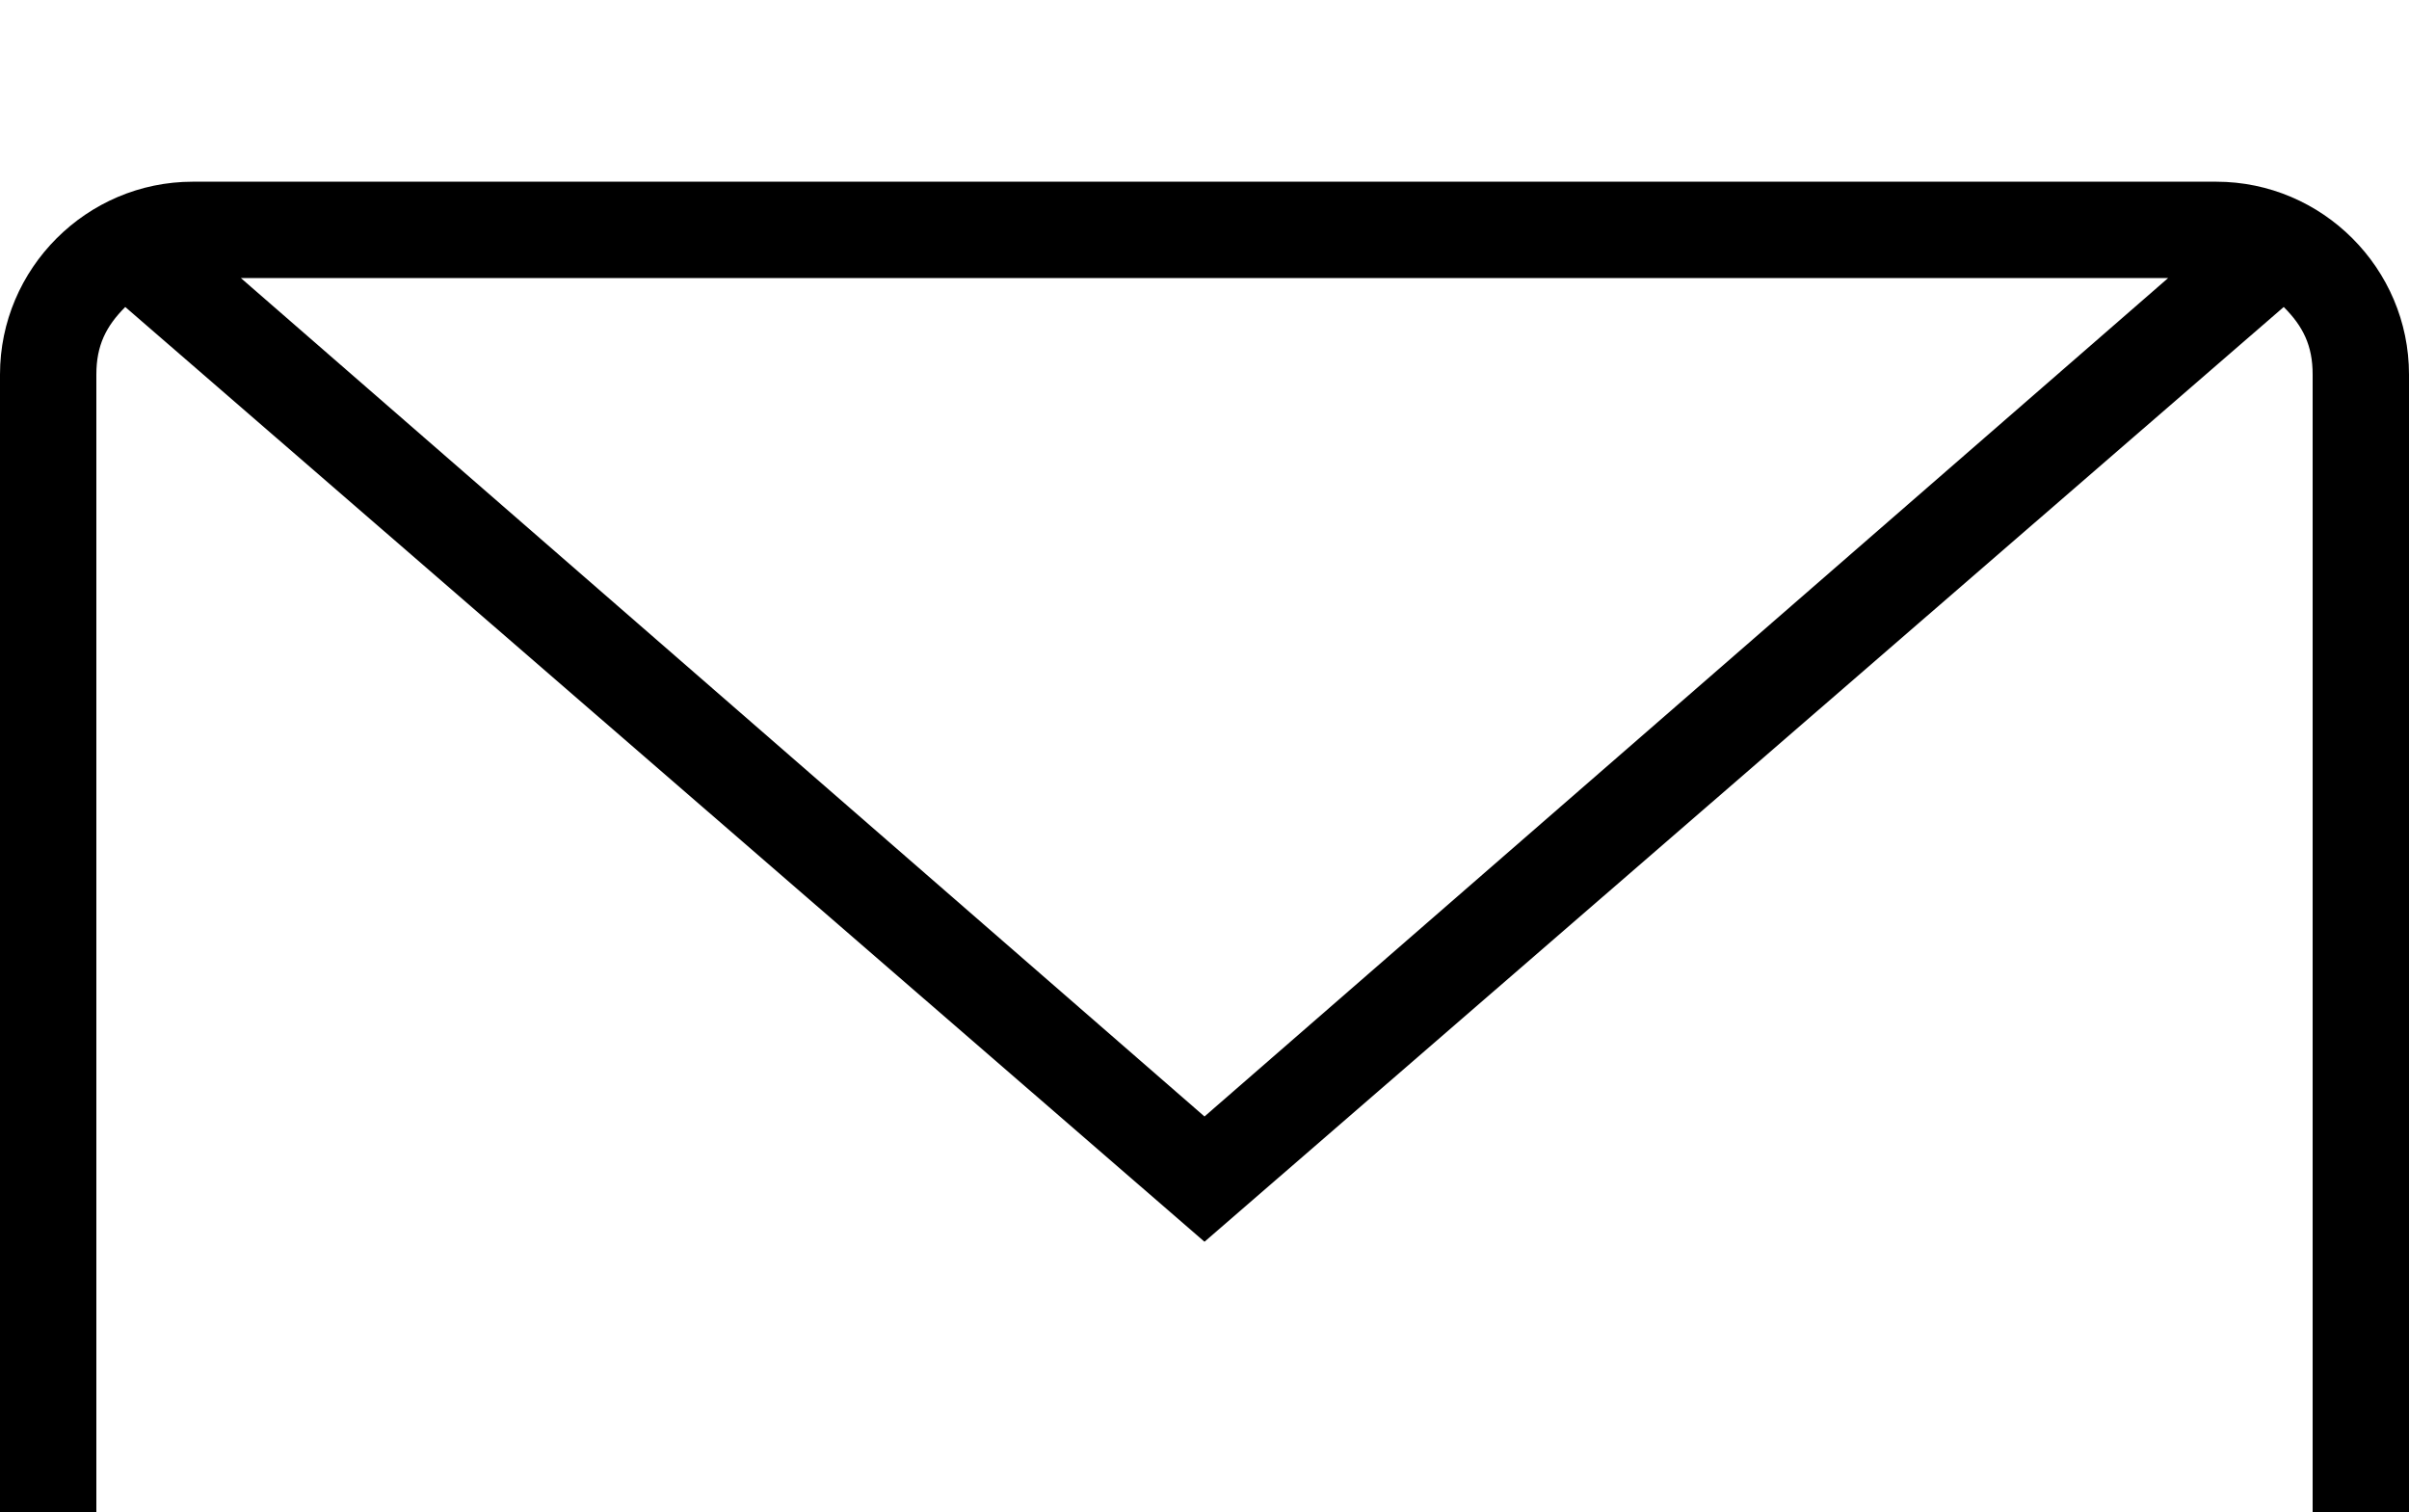
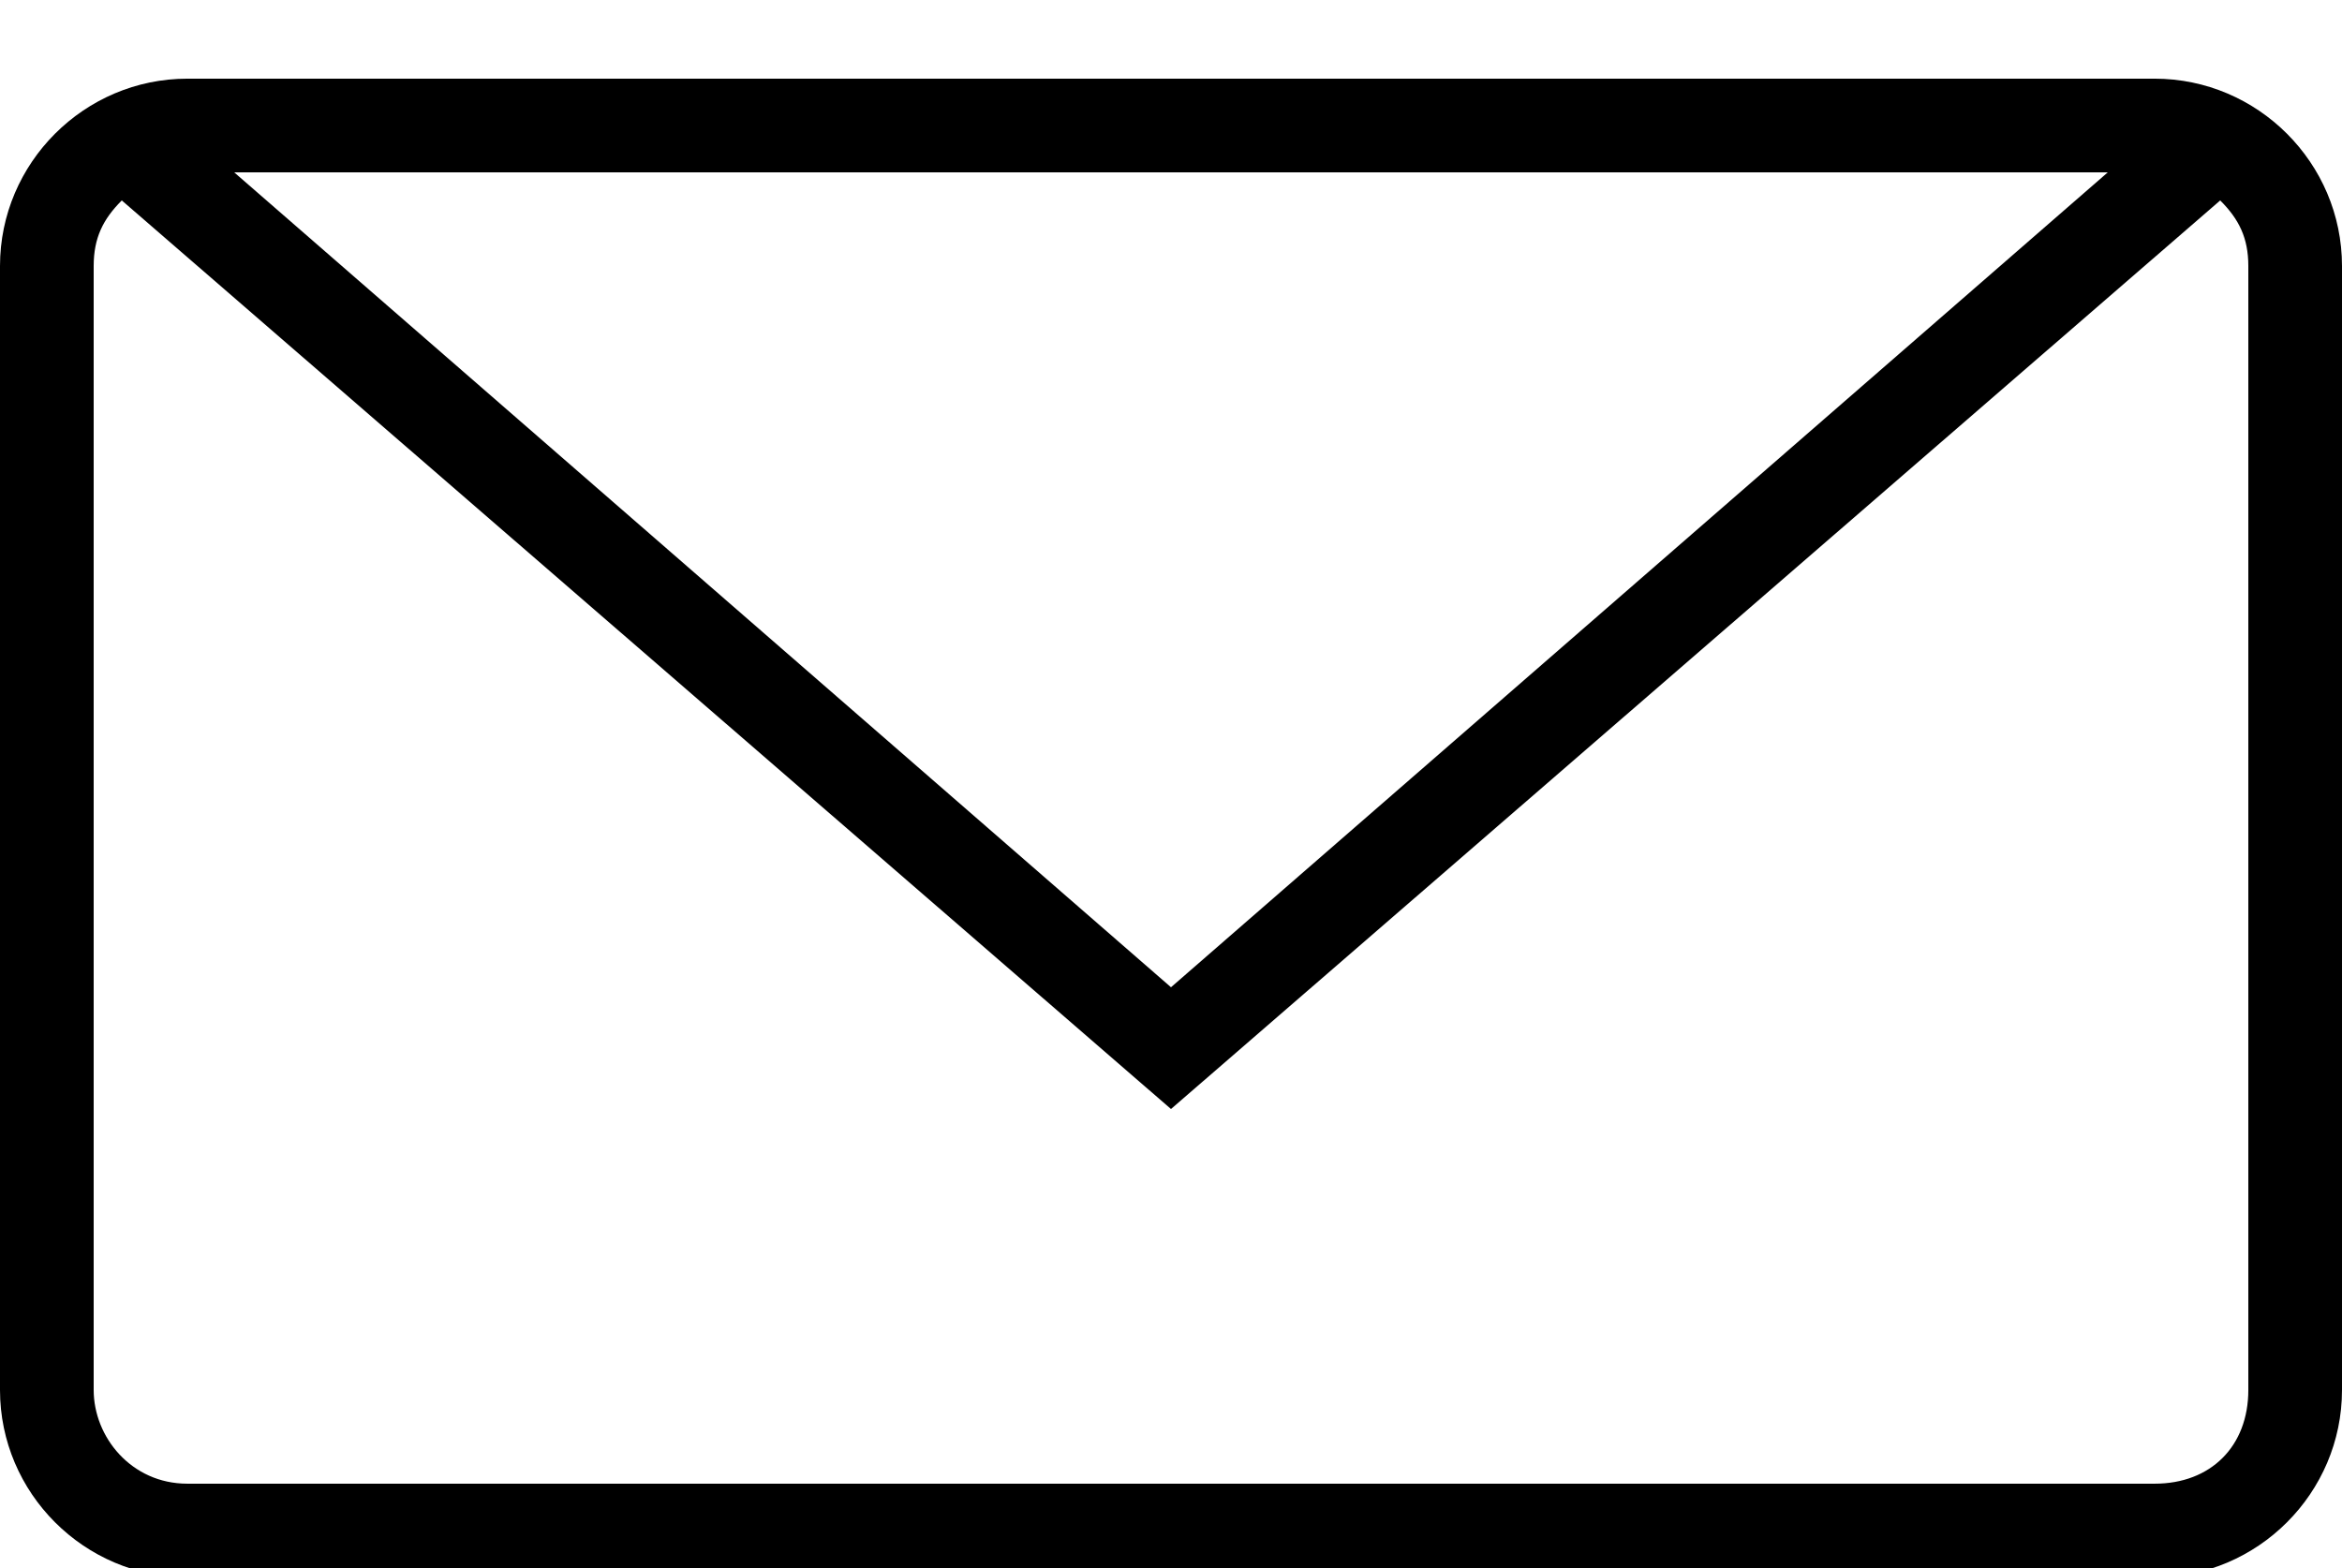
- <svg xmlns="http://www.w3.org/2000/svg" version="1.1" id="Capa_1" x="0px" y="000px" width="478.125px" height="300px" viewBox="0 50 478.125 300">
+ <svg xmlns="http://www.w3.org/2000/svg" version="1.1" id="Capa_1" x="0px" y="000px" width="478.125px" height="320px" viewBox="0 70 478.125 320">
  <g>
    <path d="M439.875,86.062H38.25C17.212,86.062,0,103.275,0,124.312v229.5c0,21.037,17.212,38.25,38.25,38.25h401.625   c21.037,0,38.25-17.213,38.25-38.25v-229.5C478.125,103.275,460.912,86.062,439.875,86.062z M430.312,105.188l-191.25,166.388   L47.812,105.188H430.312z M459,353.812c0,11.475-7.65,19.125-19.125,19.125H38.25c-11.475,0-19.125-9.562-19.125-19.125v-229.5   c0-5.737,1.913-9.562,5.737-13.388l214.2,185.513l214.2-185.513c3.825,3.825,5.737,7.65,5.737,13.388V353.812z" />
  </g>
</svg>
